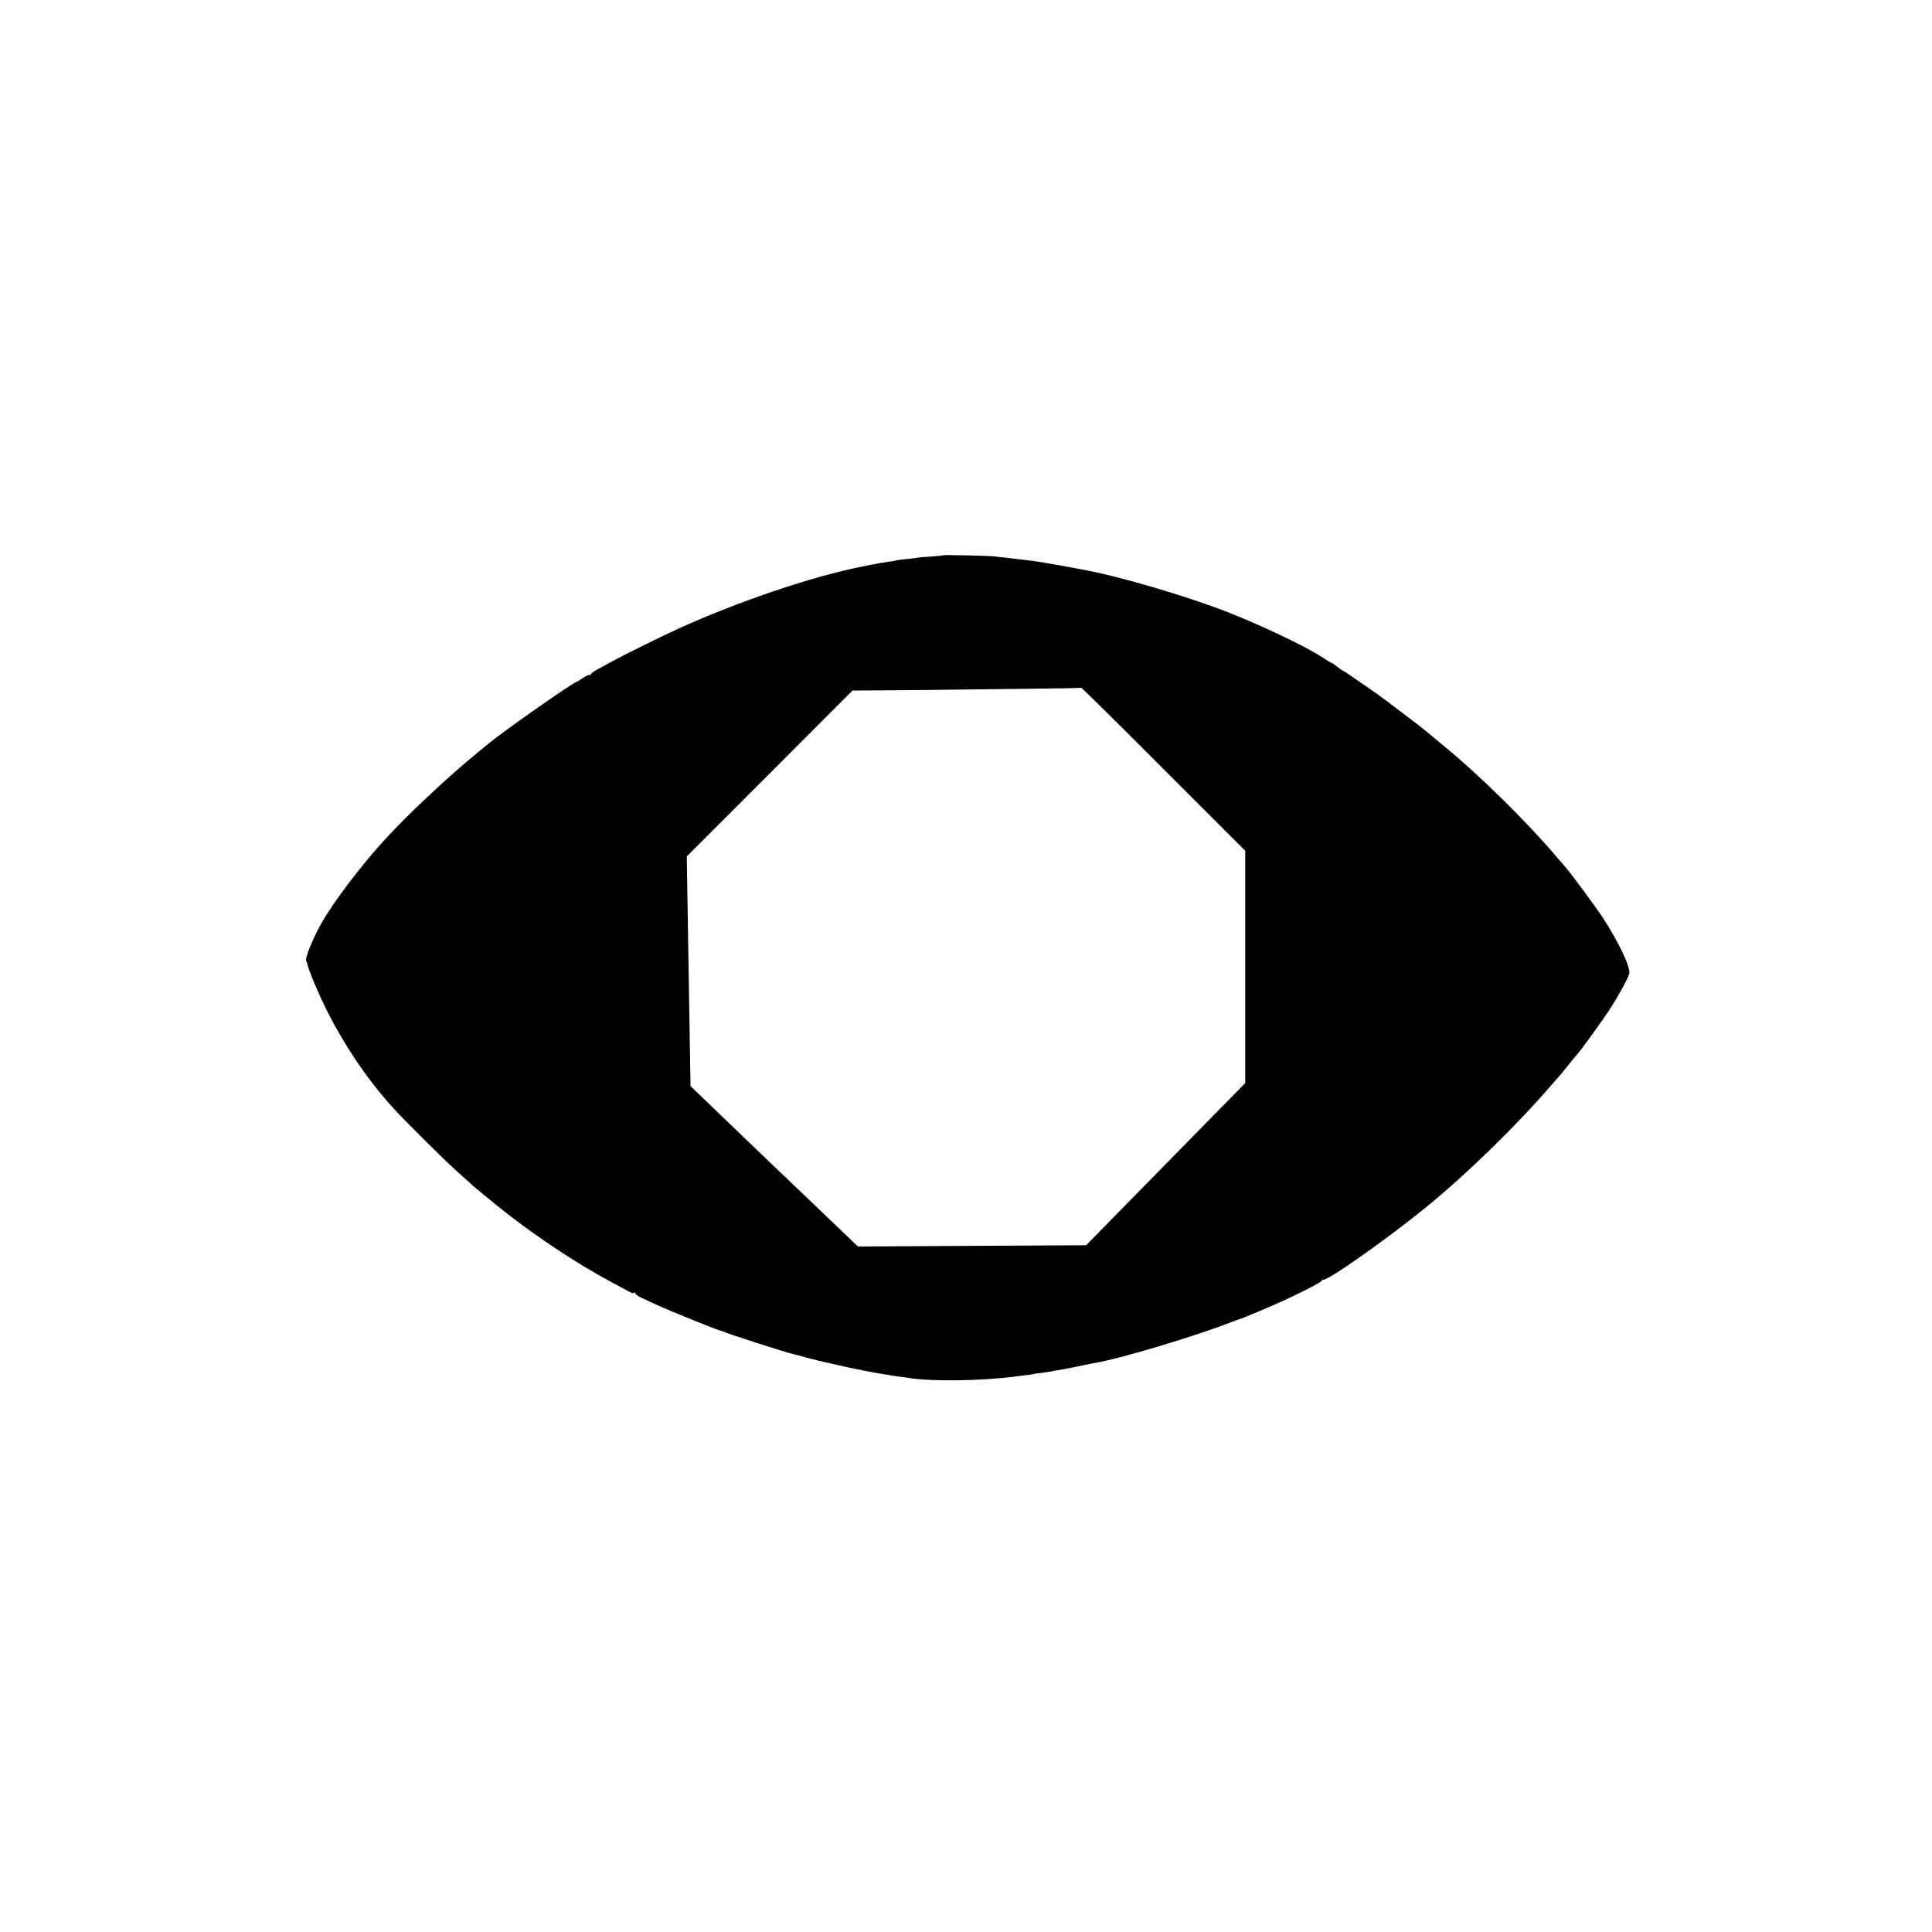
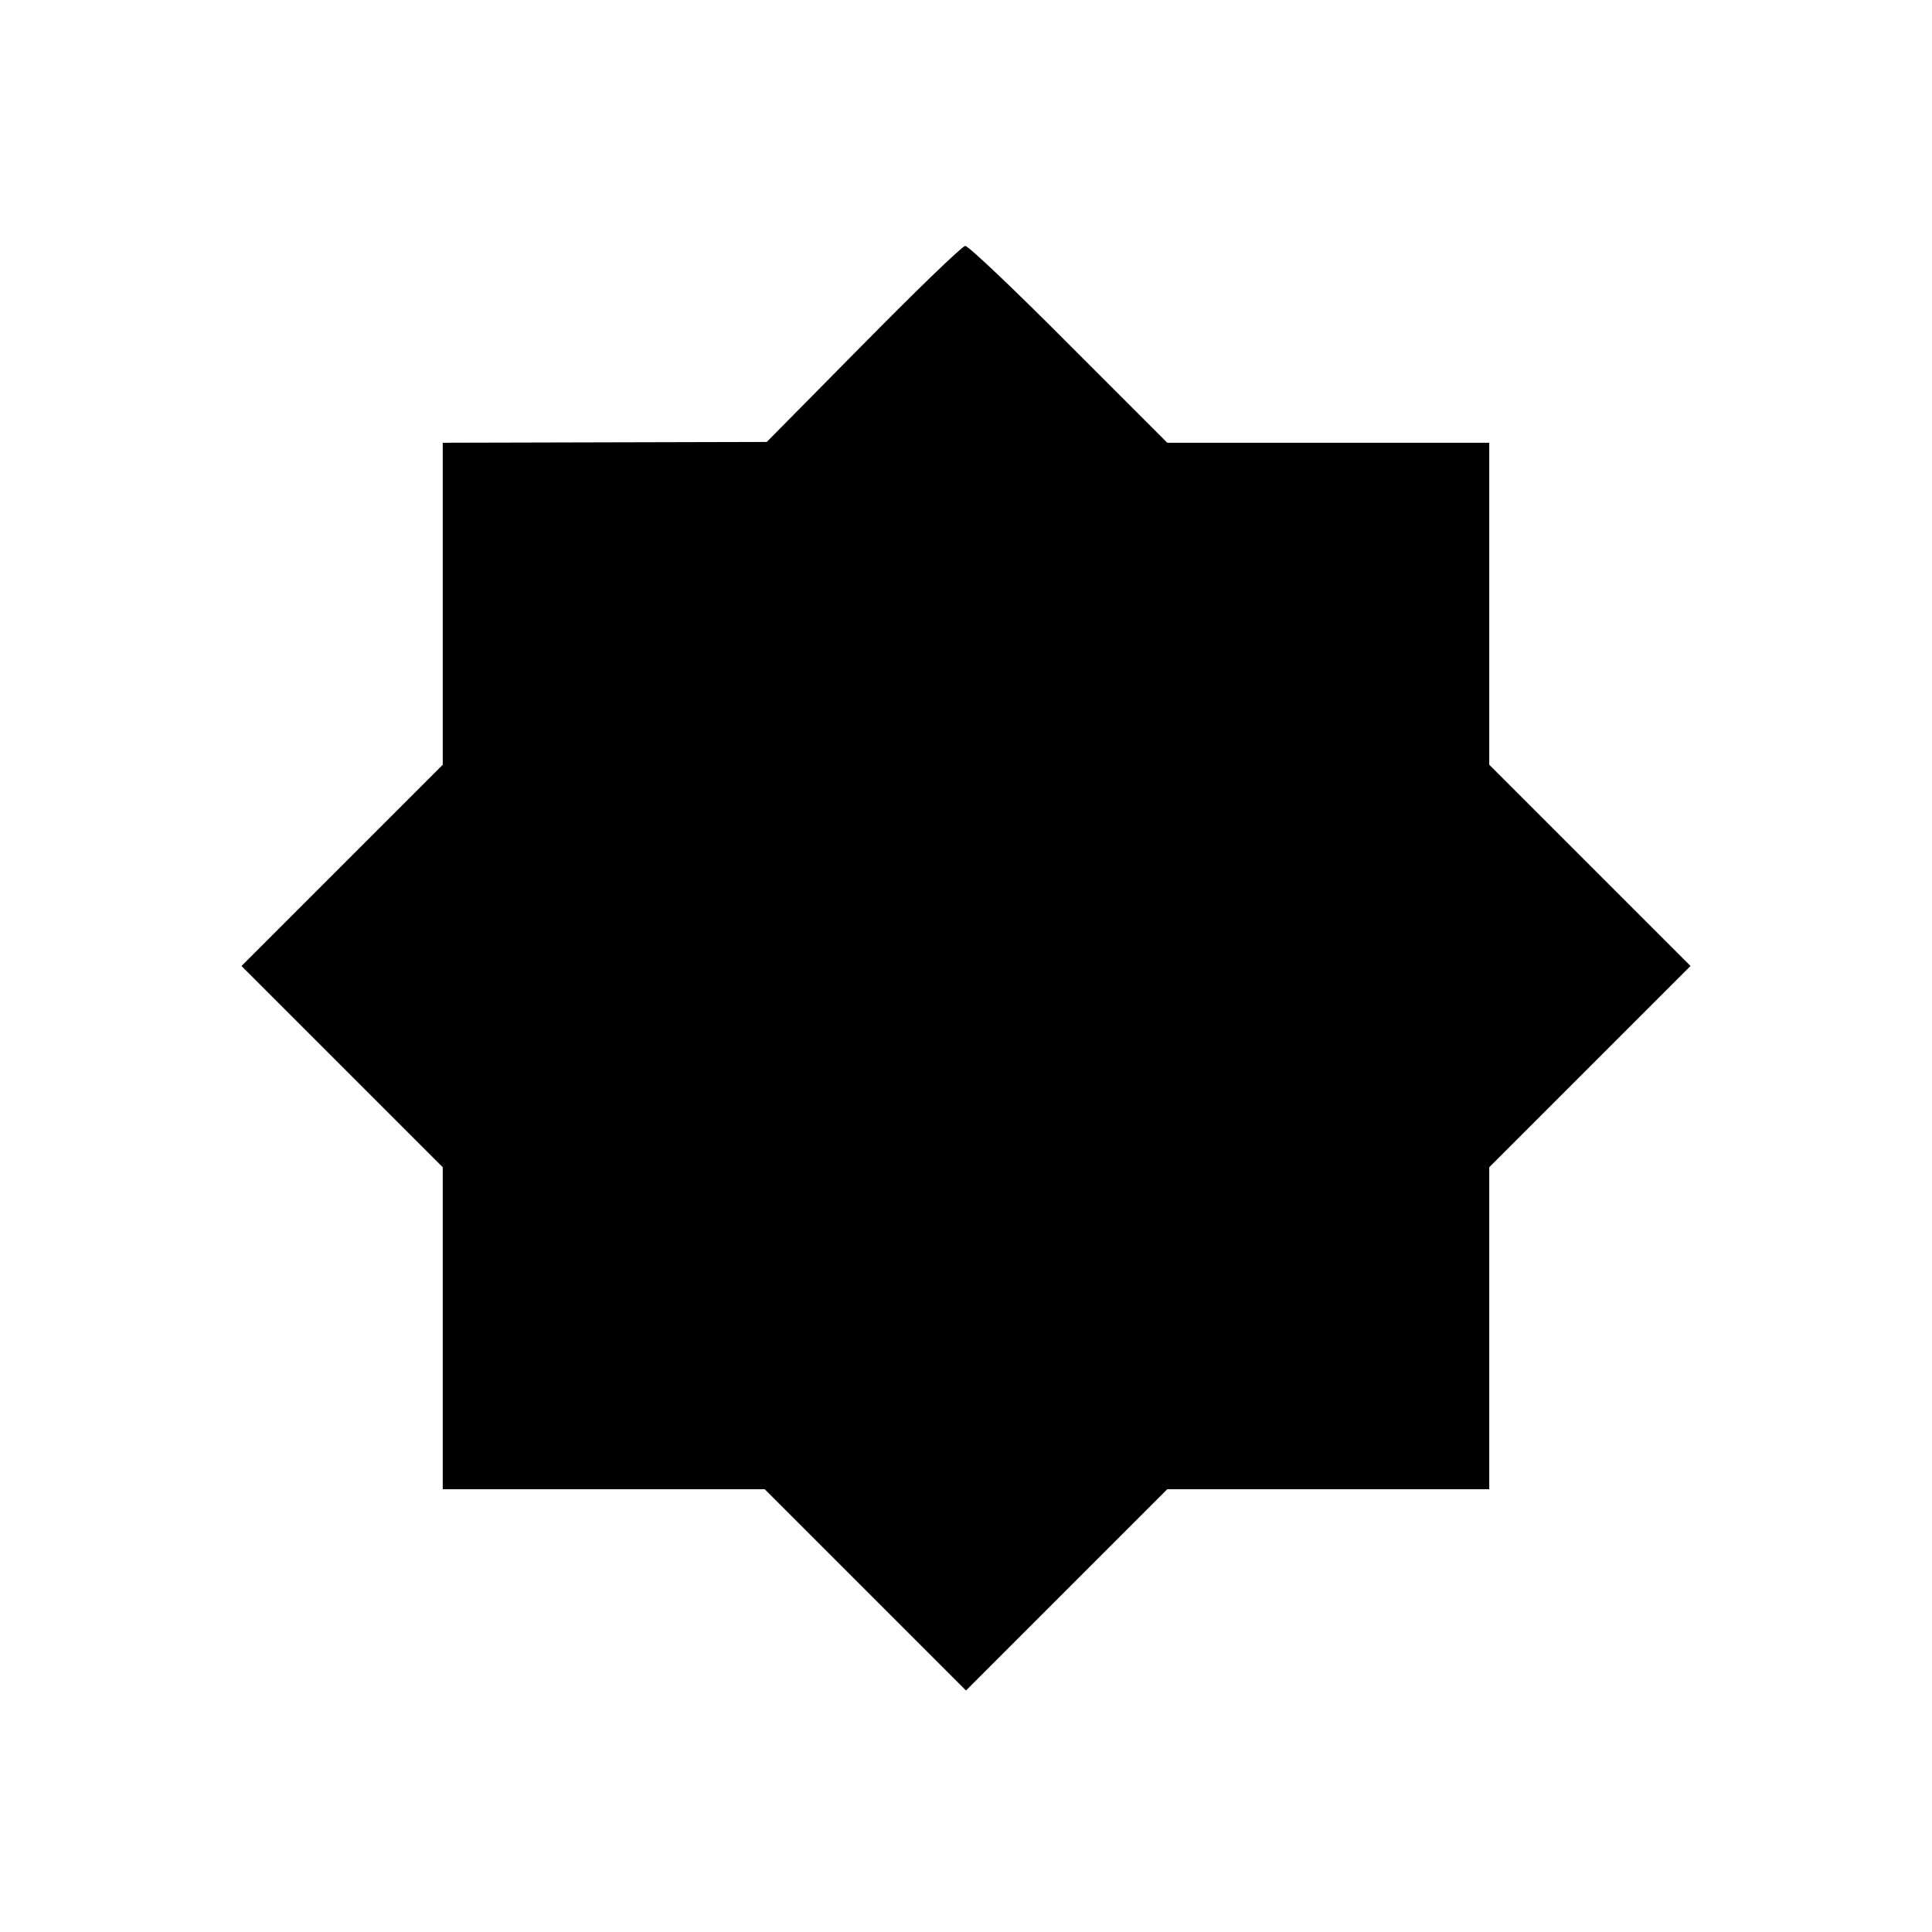
- <svg xmlns="http://www.w3.org/2000/svg" version="1.0" width="1536pt" height="1536pt" viewBox="0 0 1536 1536" preserveAspectRatio="xMidYMid meet">
-   <g transform="translate(0,1536) scale(0.1,-0.1)" fill="#000000" stroke="none">
-     <path d="M7498 10945 c-1 -2 -48 -6 -102 -10 -55 -3 -102 -8 -105 -9 -3 -2 -39 -7 -80 -10 -41 -4 -77 -9 -80 -10 -3 -2 -26 -7 -51 -10 -55 -7 -90 -13 -155 -26 -27 -6 -59 -12 -70 -14 -393 -78 -972 -273 -1451 -489 -130 -59 -428 -206 -524 -258 -41 -23 -101 -55 -132 -72 -31 -17 -54 -35 -51 -40 3 -6 1 -7 -5 -3 -7 4 -32 -7 -56 -23 -25 -17 -47 -31 -50 -31 -22 0 -582 -392 -701 -491 -11 -9 -63 -52 -115 -95 -221 -181 -533 -475 -717 -676 -180 -197 -395 -480 -492 -648 -72 -126 -139 -289 -126 -310 3 -5 8 -19 10 -30 10 -50 103 -268 172 -400 145 -279 328 -544 523 -754 92 -100 388 -394 485 -481 55 -50 102 -92 105 -95 15 -17 210 -177 305 -251 250 -195 561 -400 820 -539 44 -24 103 -56 132 -71 37 -21 53 -25 56 -16 4 8 6 7 6 -3 1 -8 22 -25 49 -37 26 -12 85 -40 132 -61 84 -39 459 -191 483 -196 7 -2 19 -6 27 -9 66 -28 500 -167 565 -182 11 -2 52 -13 90 -24 171 -46 483 -114 635 -137 19 -3 46 -7 60 -10 14 -2 45 -6 70 -10 25 -3 56 -7 70 -10 177 -28 567 -23 830 11 25 4 65 8 90 11 25 2 52 6 60 9 8 2 39 7 69 10 52 7 67 9 121 20 14 2 41 7 60 10 19 3 78 15 130 26 52 11 109 23 125 25 190 32 785 210 1059 317 45 17 86 32 91 33 17 4 256 105 340 144 186 86 314 154 308 163 -3 6 -1 7 6 3 26 -16 496 314 810 569 329 267 727 655 1011 985 36 41 67 77 70 80 3 3 32 39 65 80 33 41 63 77 66 80 16 13 196 263 253 349 69 106 149 252 159 289 12 50 -80 246 -210 446 -57 87 -266 369 -297 402 -6 6 -27 31 -48 55 -191 230 -509 552 -784 794 -29 26 -53 46 -139 118 -127 106 -182 151 -246 199 -156 119 -251 190 -299 224 -164 114 -252 174 -257 174 -3 0 -22 14 -43 30 -21 17 -41 30 -44 30 -4 0 -33 18 -65 39 -120 82 -493 260 -762 365 -332 129 -866 286 -1149 337 -25 5 -58 11 -75 14 -46 9 -186 34 -225 40 -19 3 -46 8 -60 10 -29 5 -173 22 -245 30 -27 3 -70 8 -95 11 -51 6 -406 14 -412 9z m2402 -3273 l0 -923 -71 -72 c-76 -77 -626 -638 -979 -998 l-215 -219 -907 -5 -907 -5 -34 32 c-115 111 -436 418 -463 443 -17 17 -118 113 -225 215 -106 102 -240 230 -298 286 -59 56 -152 146 -208 200 l-103 99 -5 295 c-5 285 -10 576 -20 1223 l-5 308 659 659 659 660 149 1 c81 0 301 2 488 4 187 3 528 6 758 9 230 2 420 6 423 8 2 3 297 -288 654 -646 l650 -650 0 -924z" />
+ <svg xmlns="http://www.w3.org/2000/svg" version="1.0" width="480pt" height="480pt" viewBox="0 0 480 480" preserveAspectRatio="xMidYMid meet">
+   <g transform="translate(0,480) scale(0.1,-0.1)" fill="#000000" stroke="none">
+     <path d="M2145 3945 l-240 -243 -402 -1 -403 -1 0 -400 0 -400 -250 -250 -250 -250 250 -250 250 -250 0 -400 0 -400 400 0 400 0 250 -250 250 -250 250 250 250 250 400 0 400 0 0 400 0 400 250 250 250 250 -250 250 -250 250 0 400 0 400 -400 0 -400 0 -245 245 c-134 135 -250 245 -257 244 -7 0 -121 -110 -253 -244z" />
  </g>
</svg>
